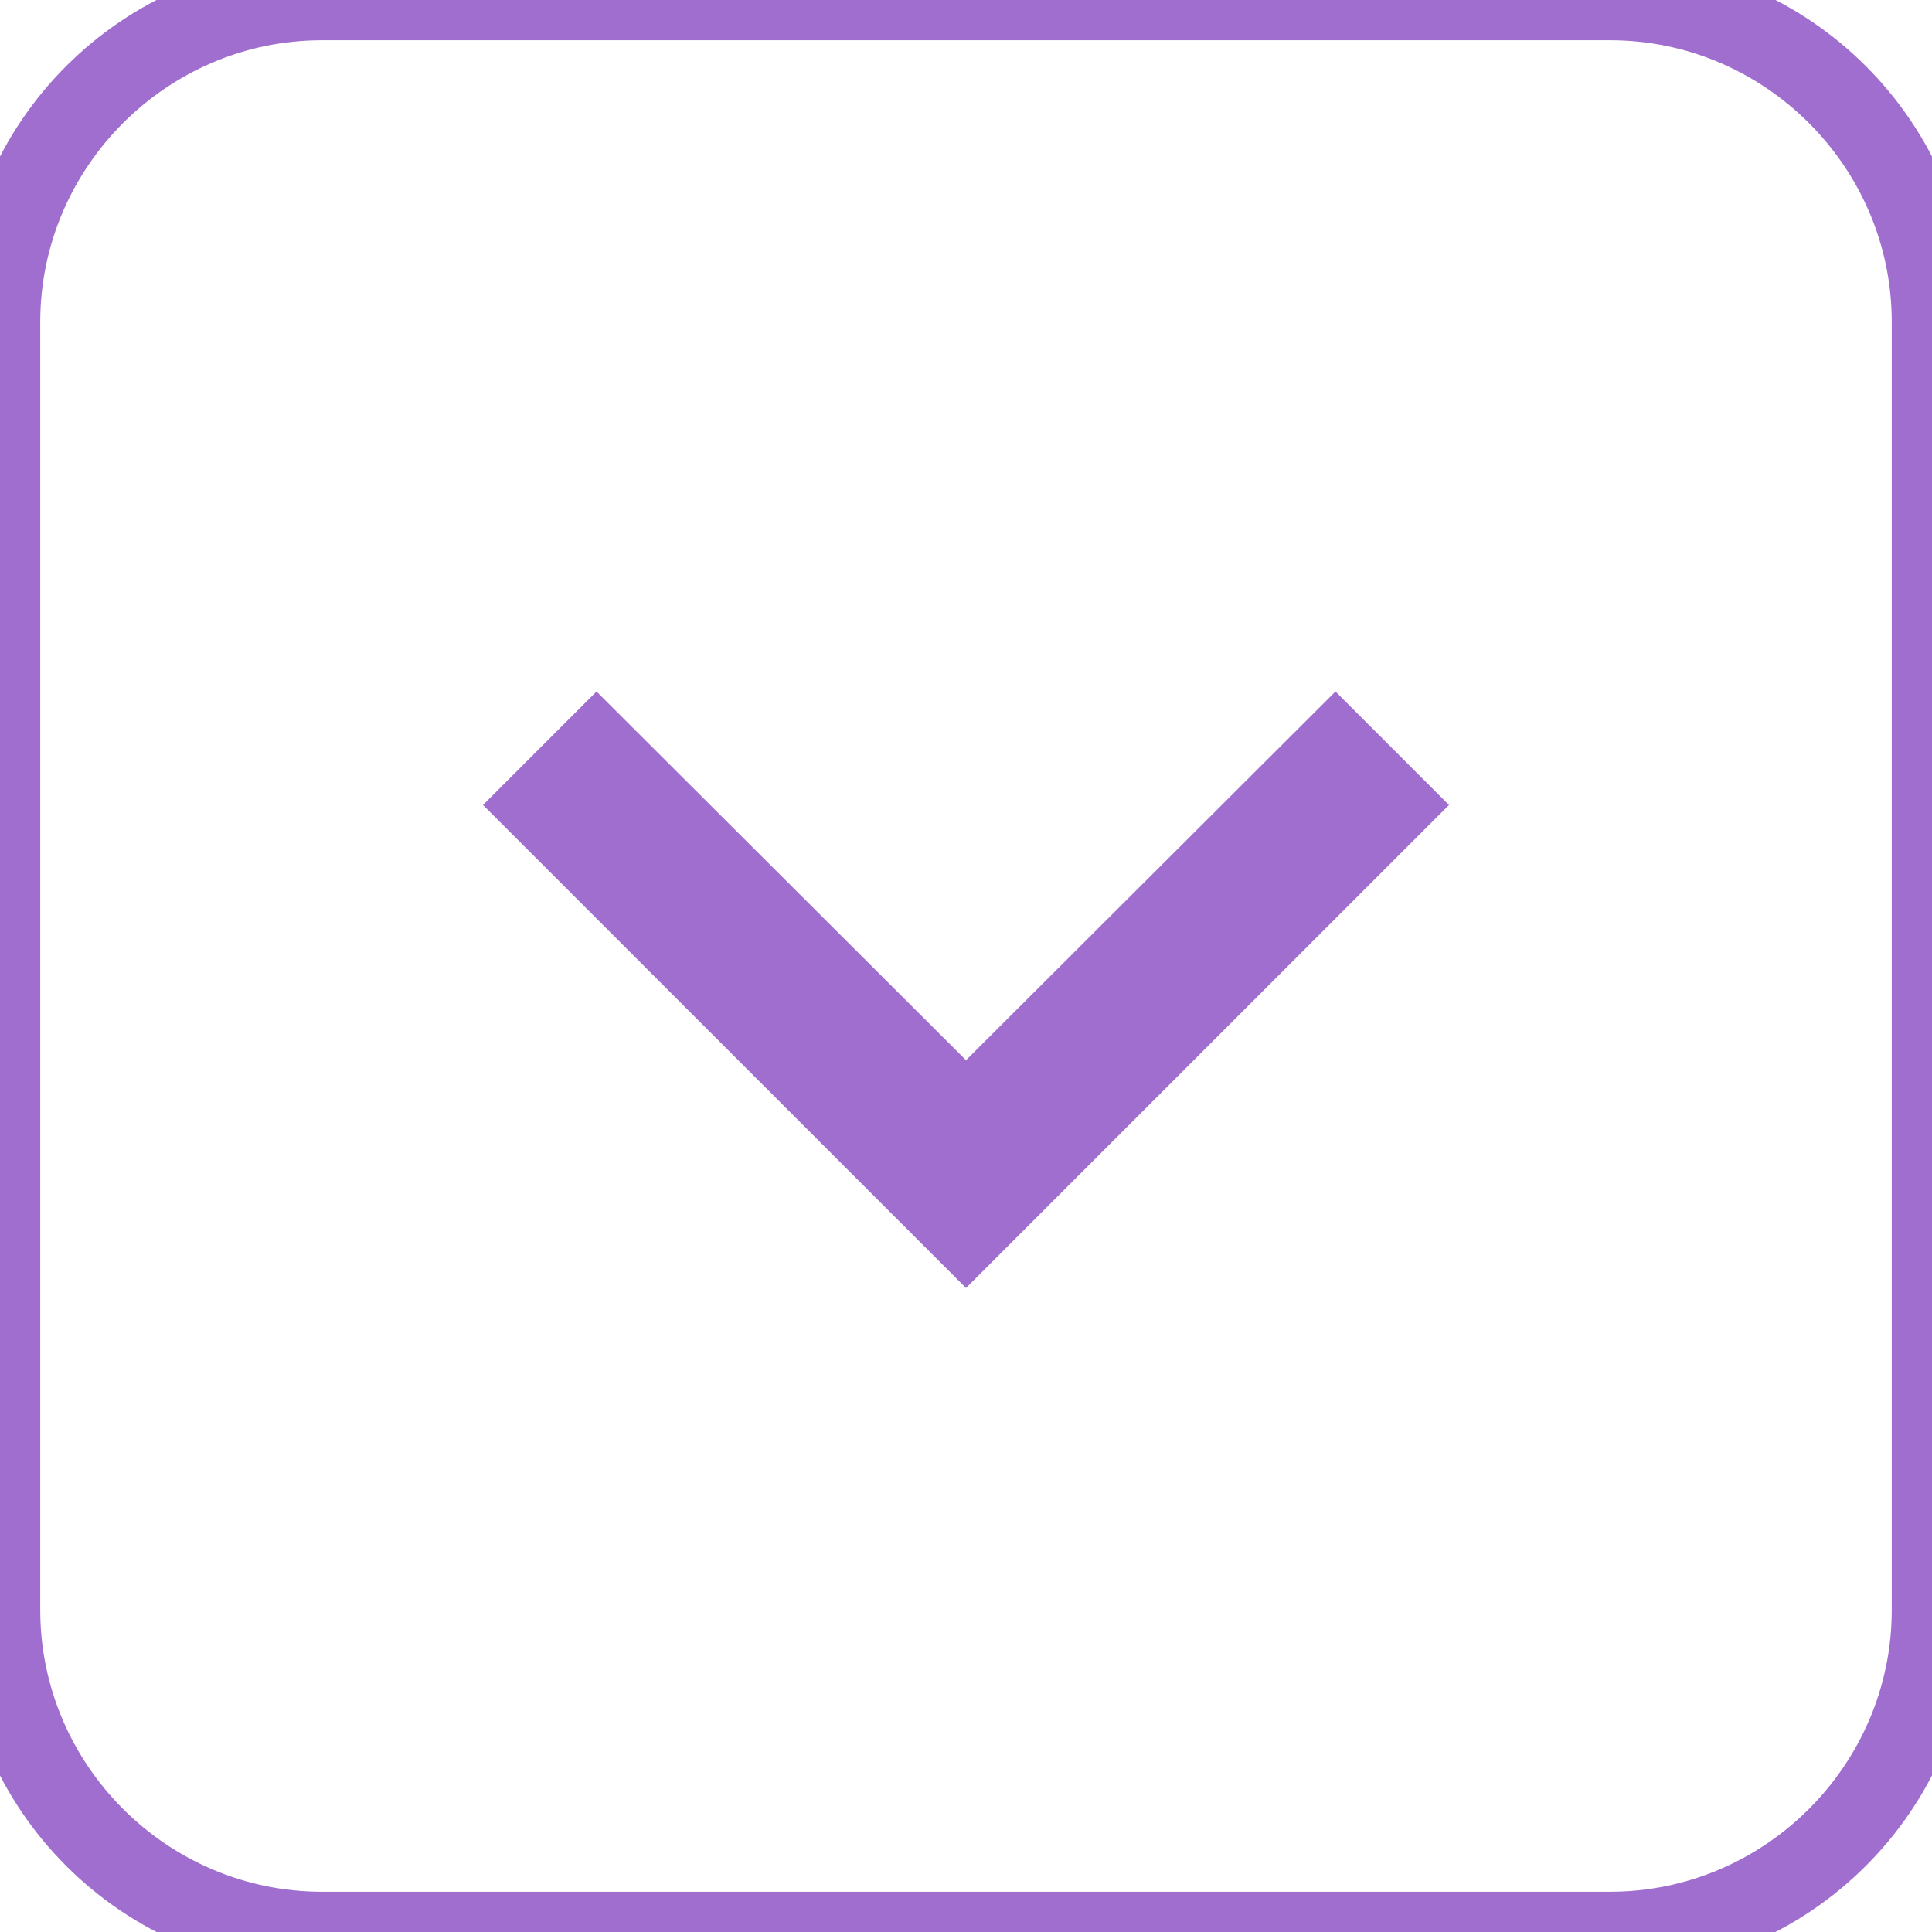
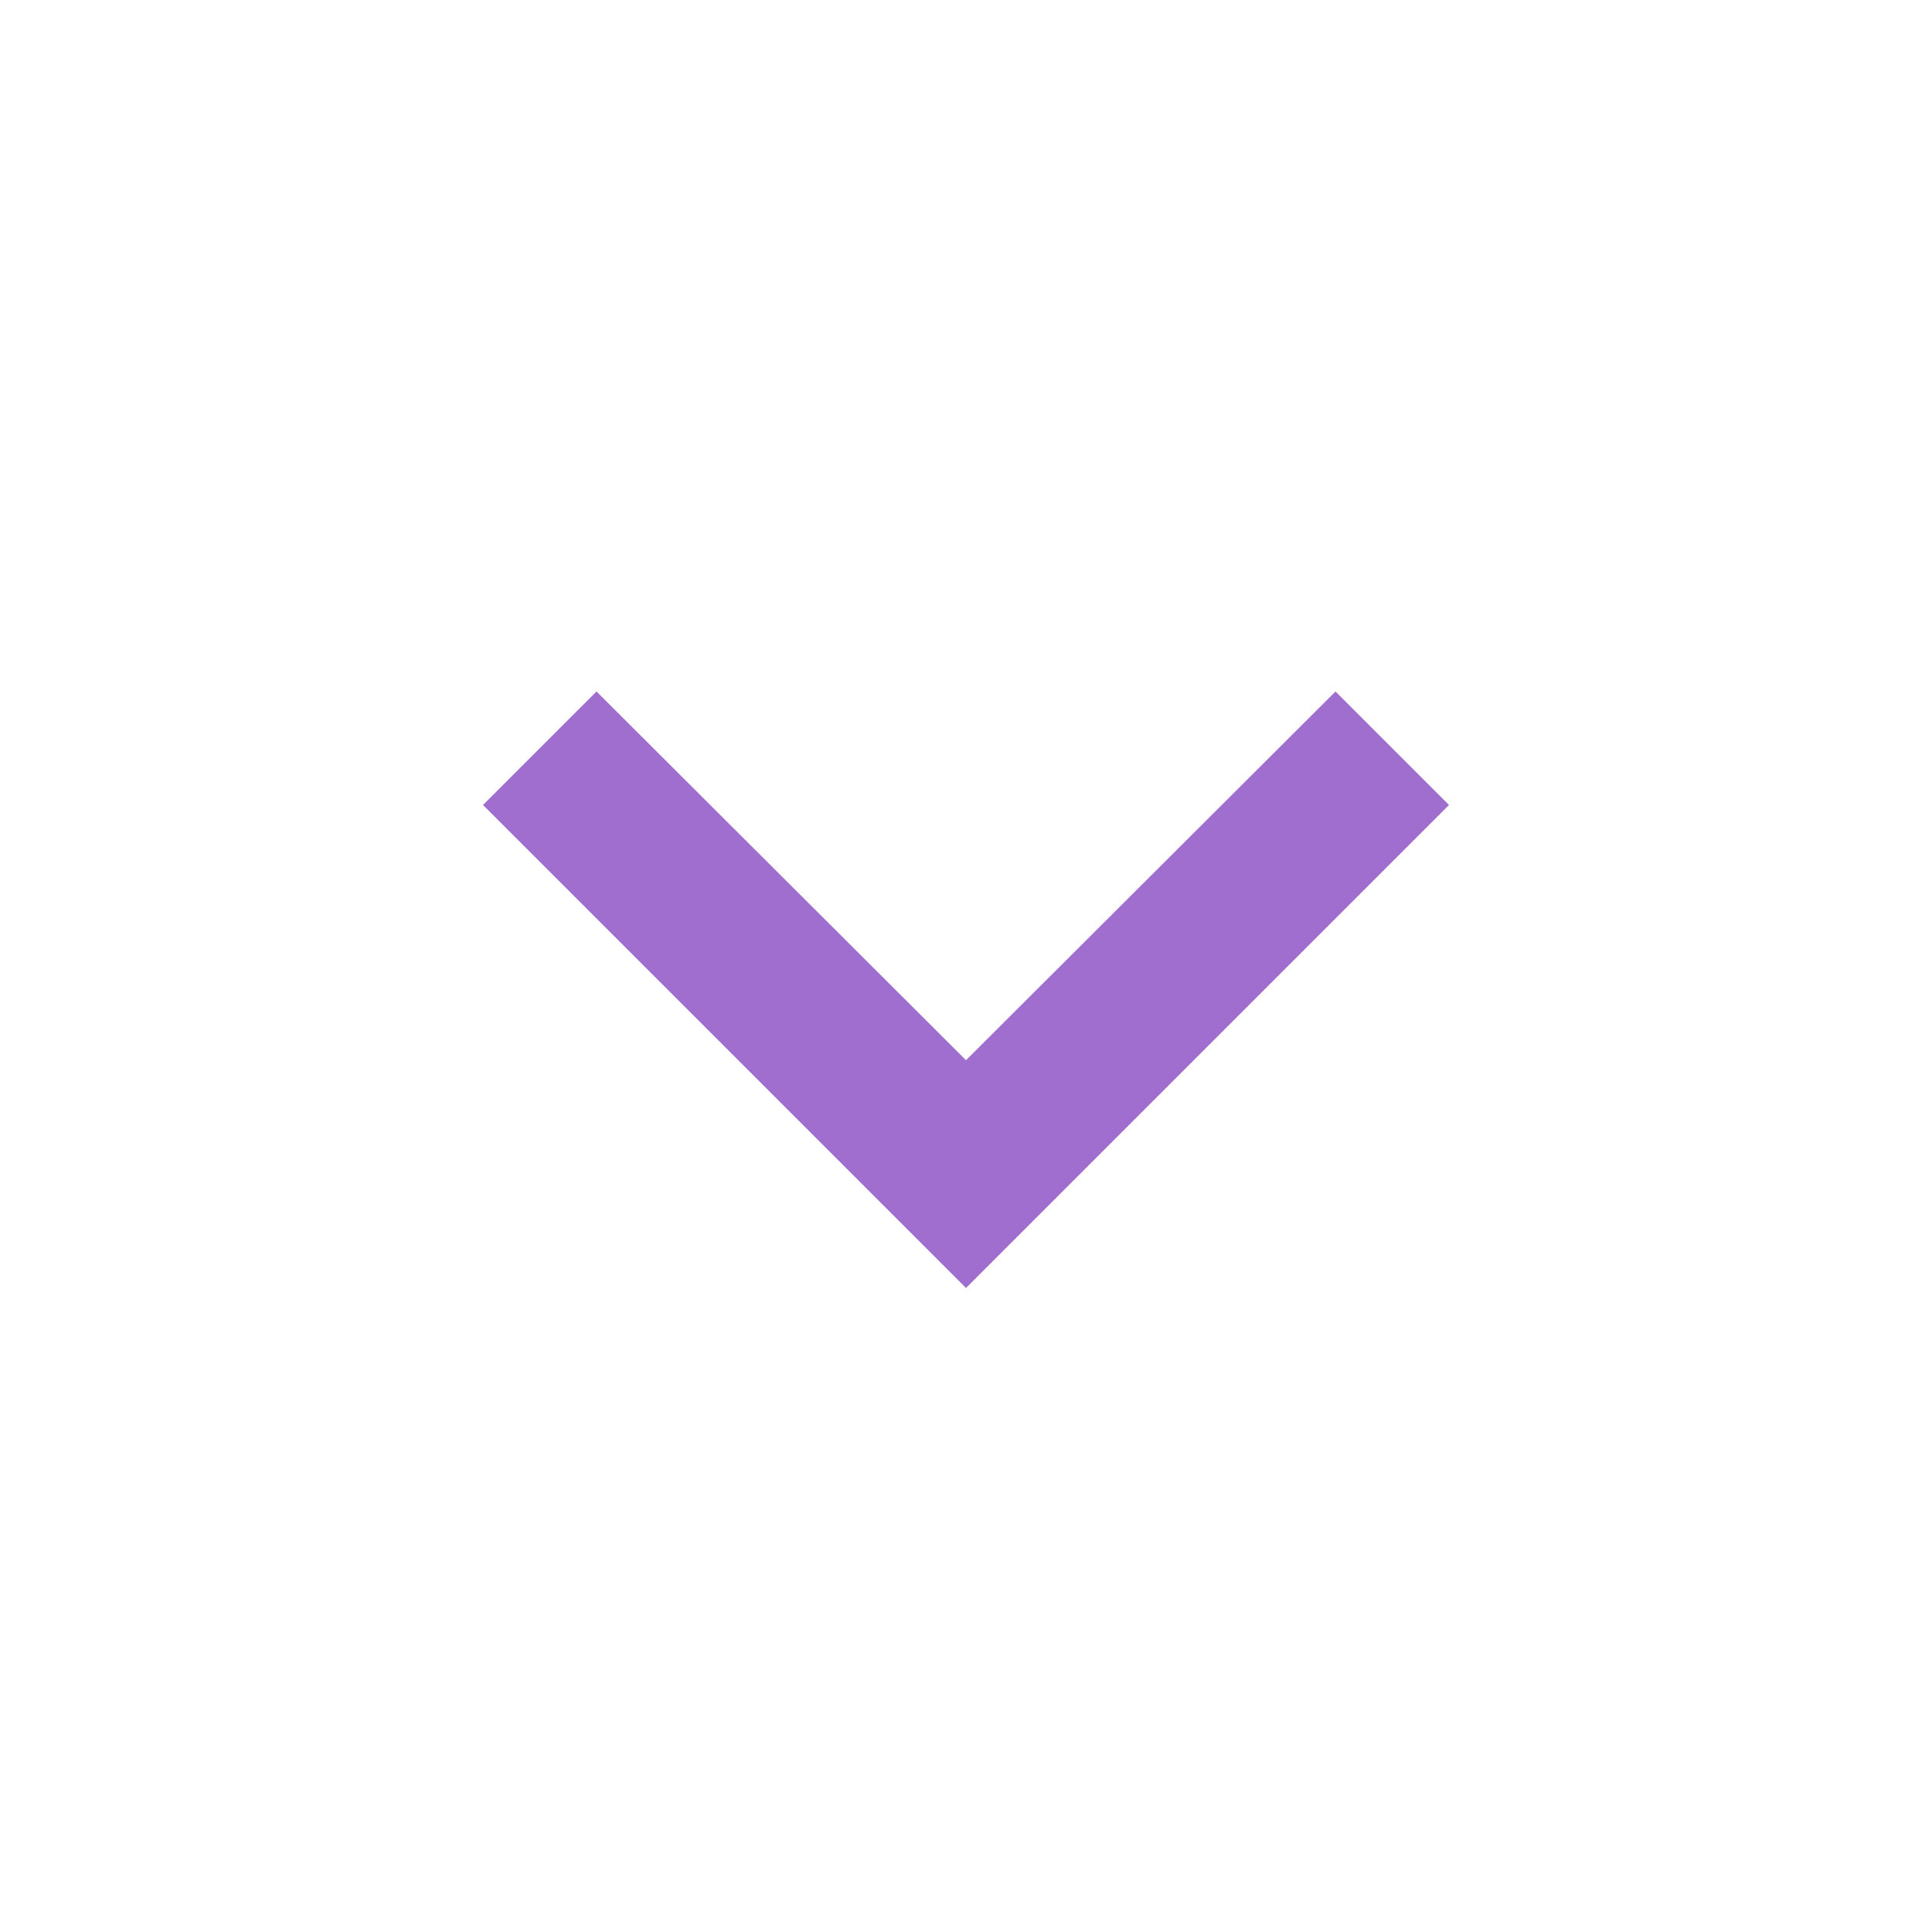
<svg xmlns="http://www.w3.org/2000/svg" version="1.1" id="Capa_1" x="0px" y="0px" width="24px" height="24px" viewBox="0 0 24 24" enable-background="new 0 0 24 24" xml:space="preserve">
  <g>
-     <path fill="none" stroke="#A06ECF" stroke-miterlimit="10" d="M0,4c0-2.2,1.8-4,4-4h16c2.2,0,4,1.8,4,4v16c0,2.2-1.8,4-4,4H4   c-2.2,0-4-1.8-4-4V4z" />
+     <path fill="none" d="M0,4c0-2.2,1.8-4,4-4h16c2.2,0,4,1.8,4,4v16c0,2.2-1.8,4-4,4H4c-2.2,0-4-1.8-4-4V4z" />
  </g>
  <path fill="#A06ECF" d="M7.41,8.59L12,13.17l4.59-4.58L18,10l-6,6l-6-6L7.41,8.59z" />
</svg>
